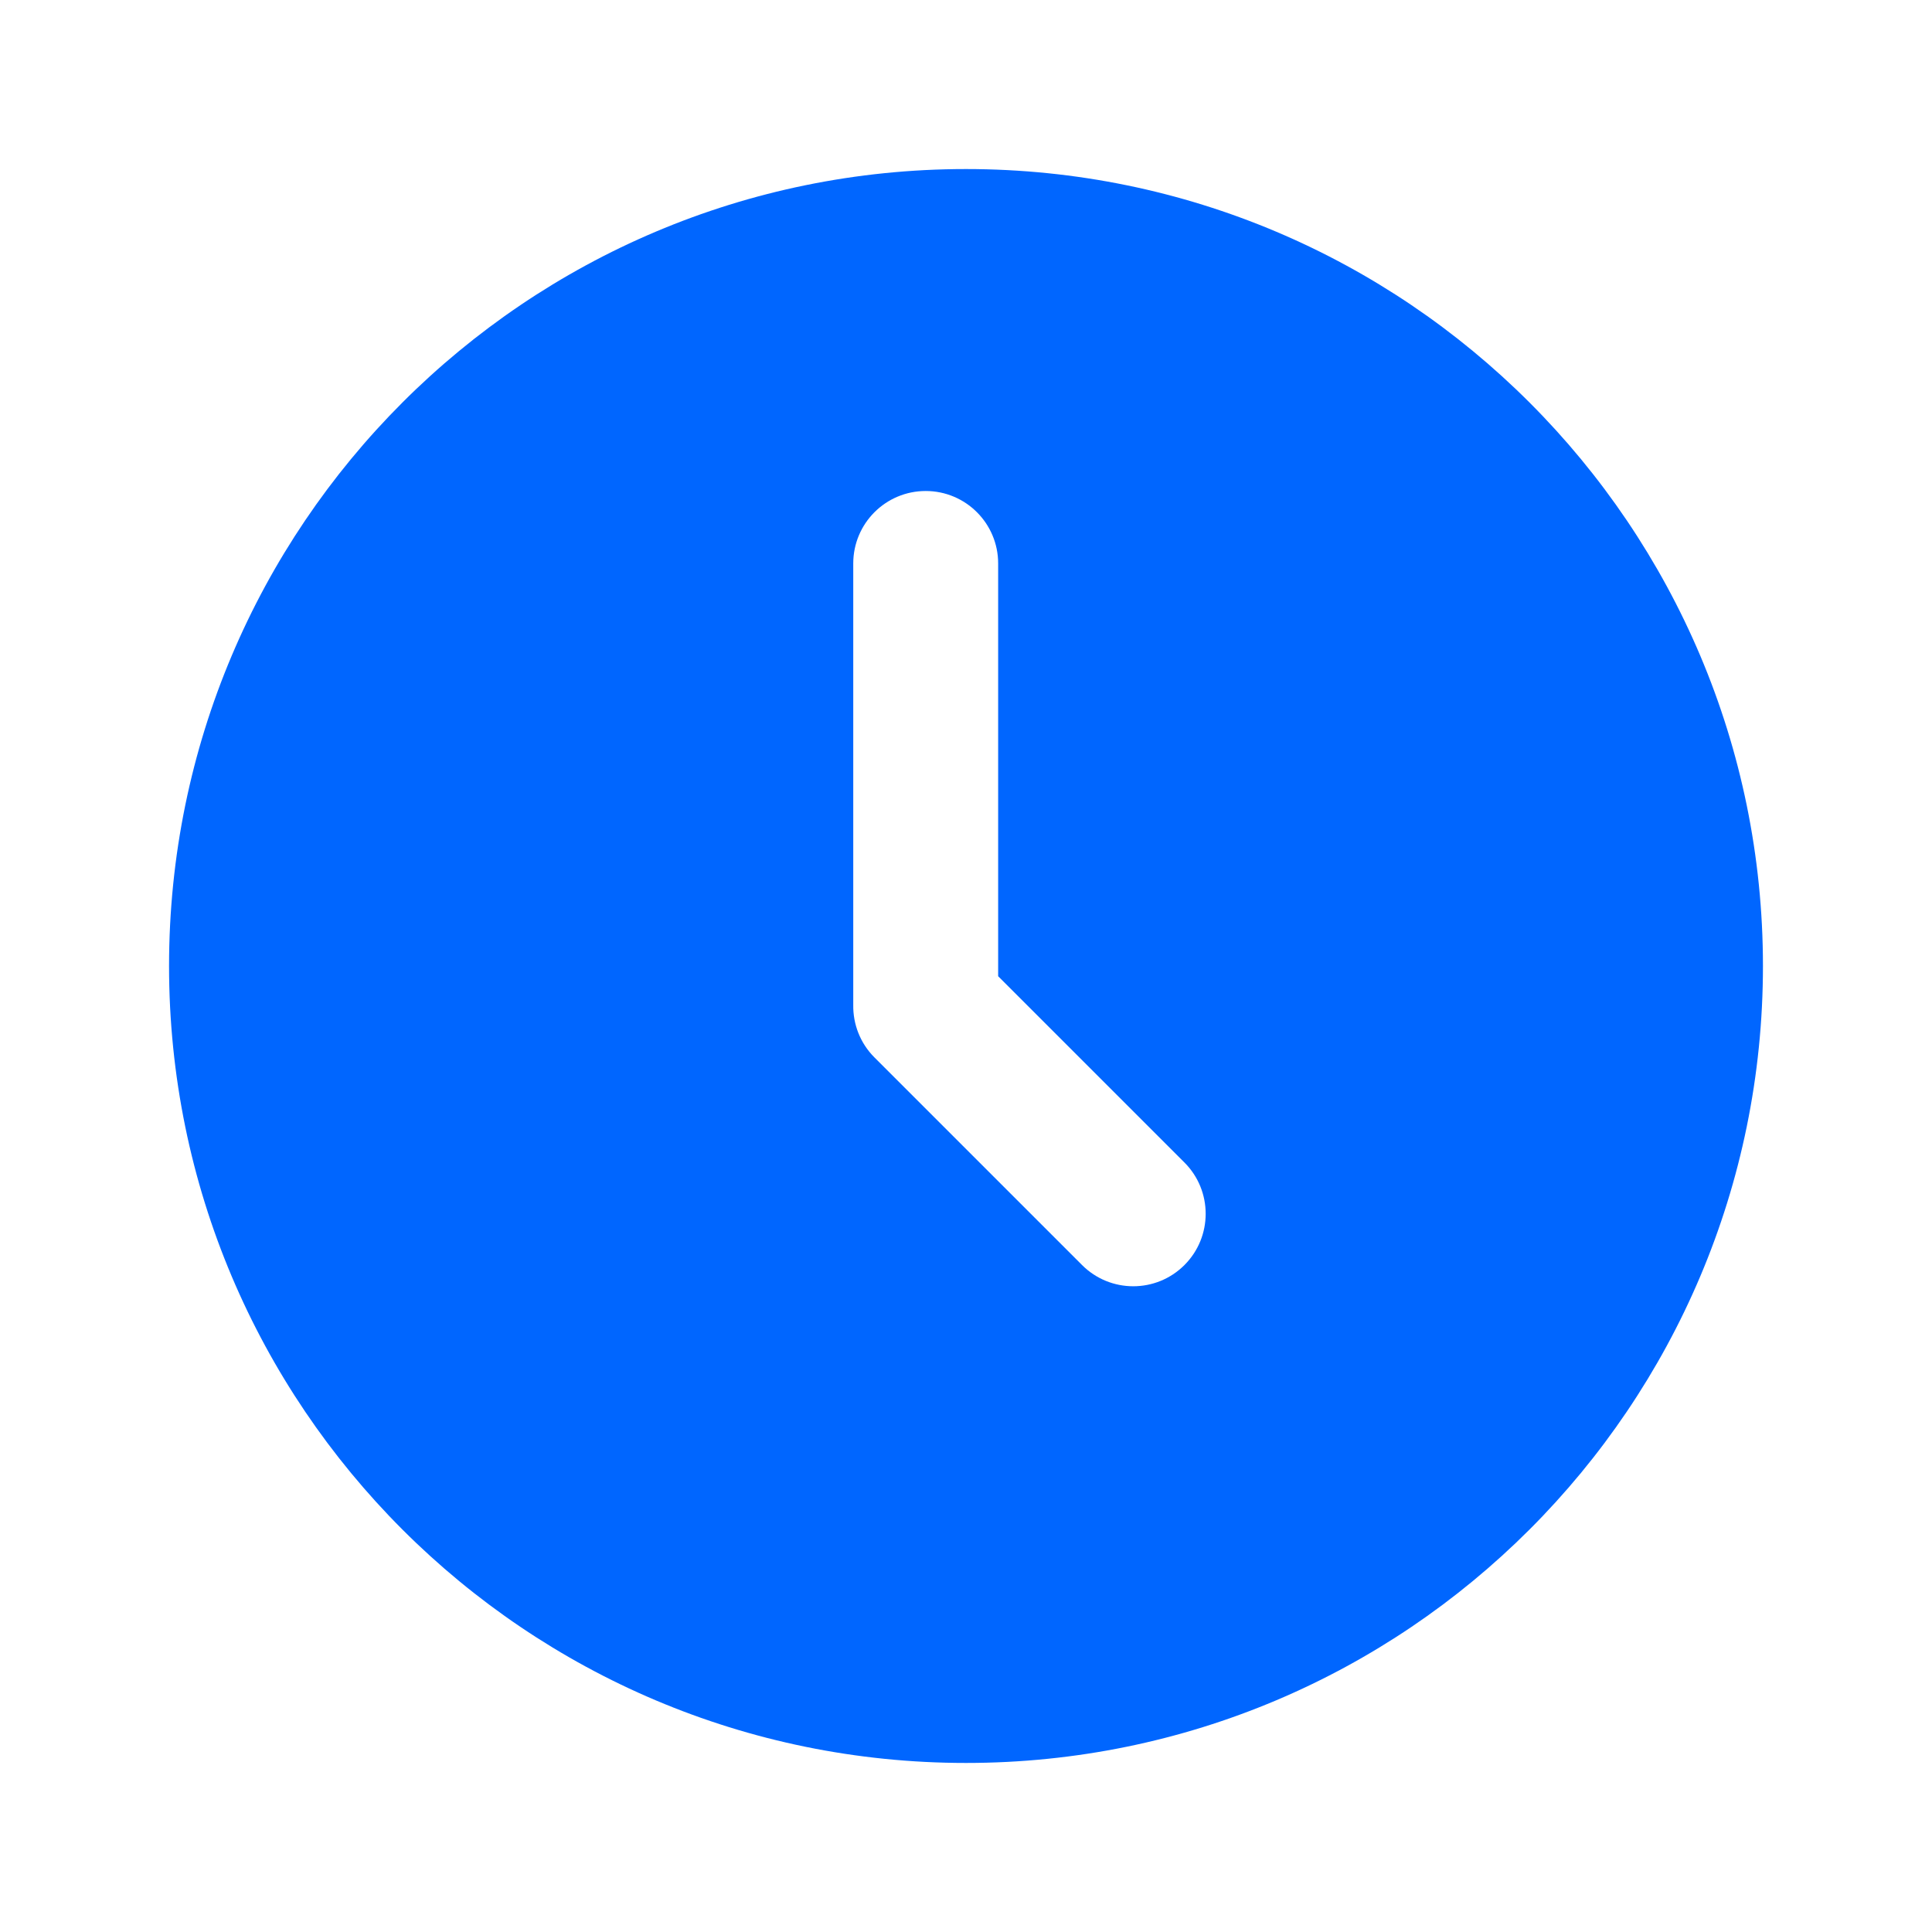
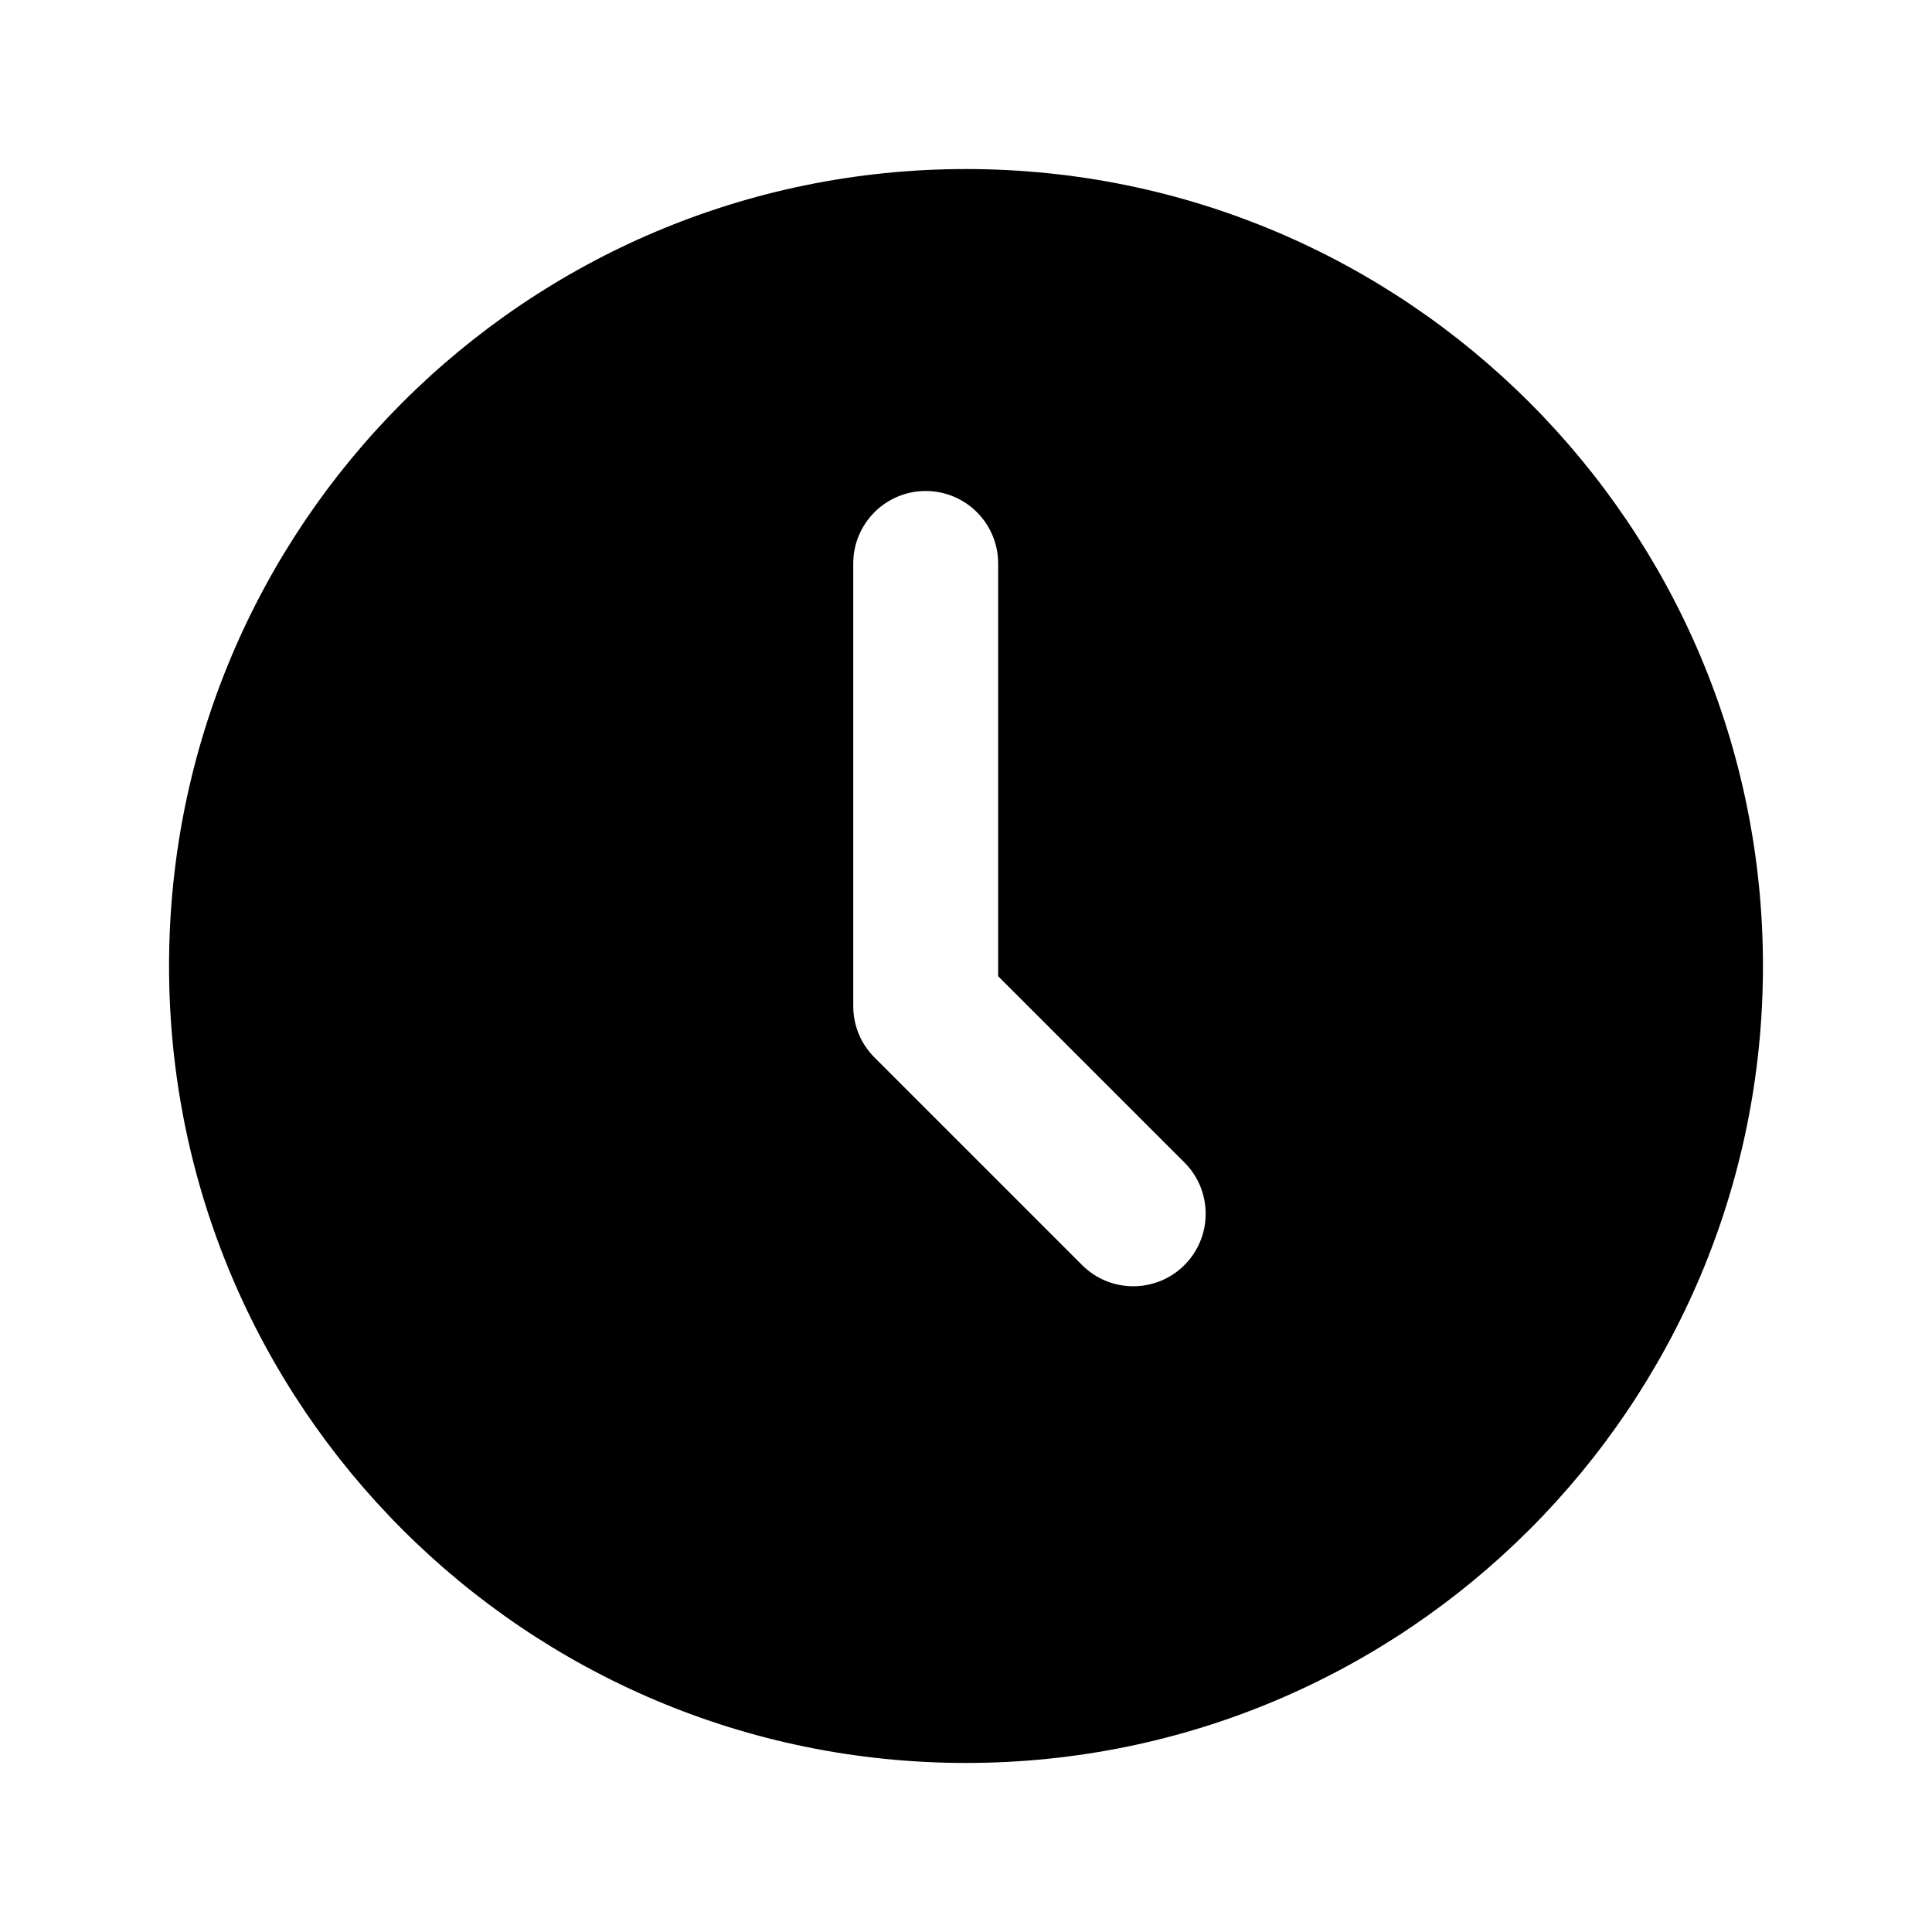
<svg xmlns="http://www.w3.org/2000/svg" width="14" height="14" viewBox="0 0 14 14" fill="none">
-   <path fill-rule="evenodd" clip-rule="evenodd" d="M7 1.225C3.81 1.225 1.225 3.811 1.225 7C1.225 10.19 3.81 12.775 7 12.775C10.189 12.775 12.775 10.19 12.775 7C12.775 3.811 10.189 1.225 7 1.225ZM6.708 3.558C6.998 3.558 7.233 3.793 7.233 4.083V7.074L8.583 8.424C8.788 8.629 8.788 8.962 8.583 9.167C8.378 9.372 8.046 9.372 7.841 9.167L6.337 7.663C6.232 7.558 6.181 7.42 6.183 7.283V4.083C6.183 3.793 6.418 3.558 6.708 3.558Z" fill="#0066FF" />
+   <path fill-rule="evenodd" clip-rule="evenodd" d="M7 1.225C3.81 1.225 1.225 3.811 1.225 7C1.225 10.19 3.81 12.775 7 12.775C10.189 12.775 12.775 10.19 12.775 7C12.775 3.811 10.189 1.225 7 1.225ZM6.708 3.558C6.998 3.558 7.233 3.793 7.233 4.083V7.074L8.583 8.424C8.788 8.629 8.788 8.962 8.583 9.167C8.378 9.372 8.046 9.372 7.841 9.167L6.337 7.663C6.232 7.558 6.181 7.42 6.183 7.283V4.083C6.183 3.793 6.418 3.558 6.708 3.558Z" fill="currentColor" />
</svg>
